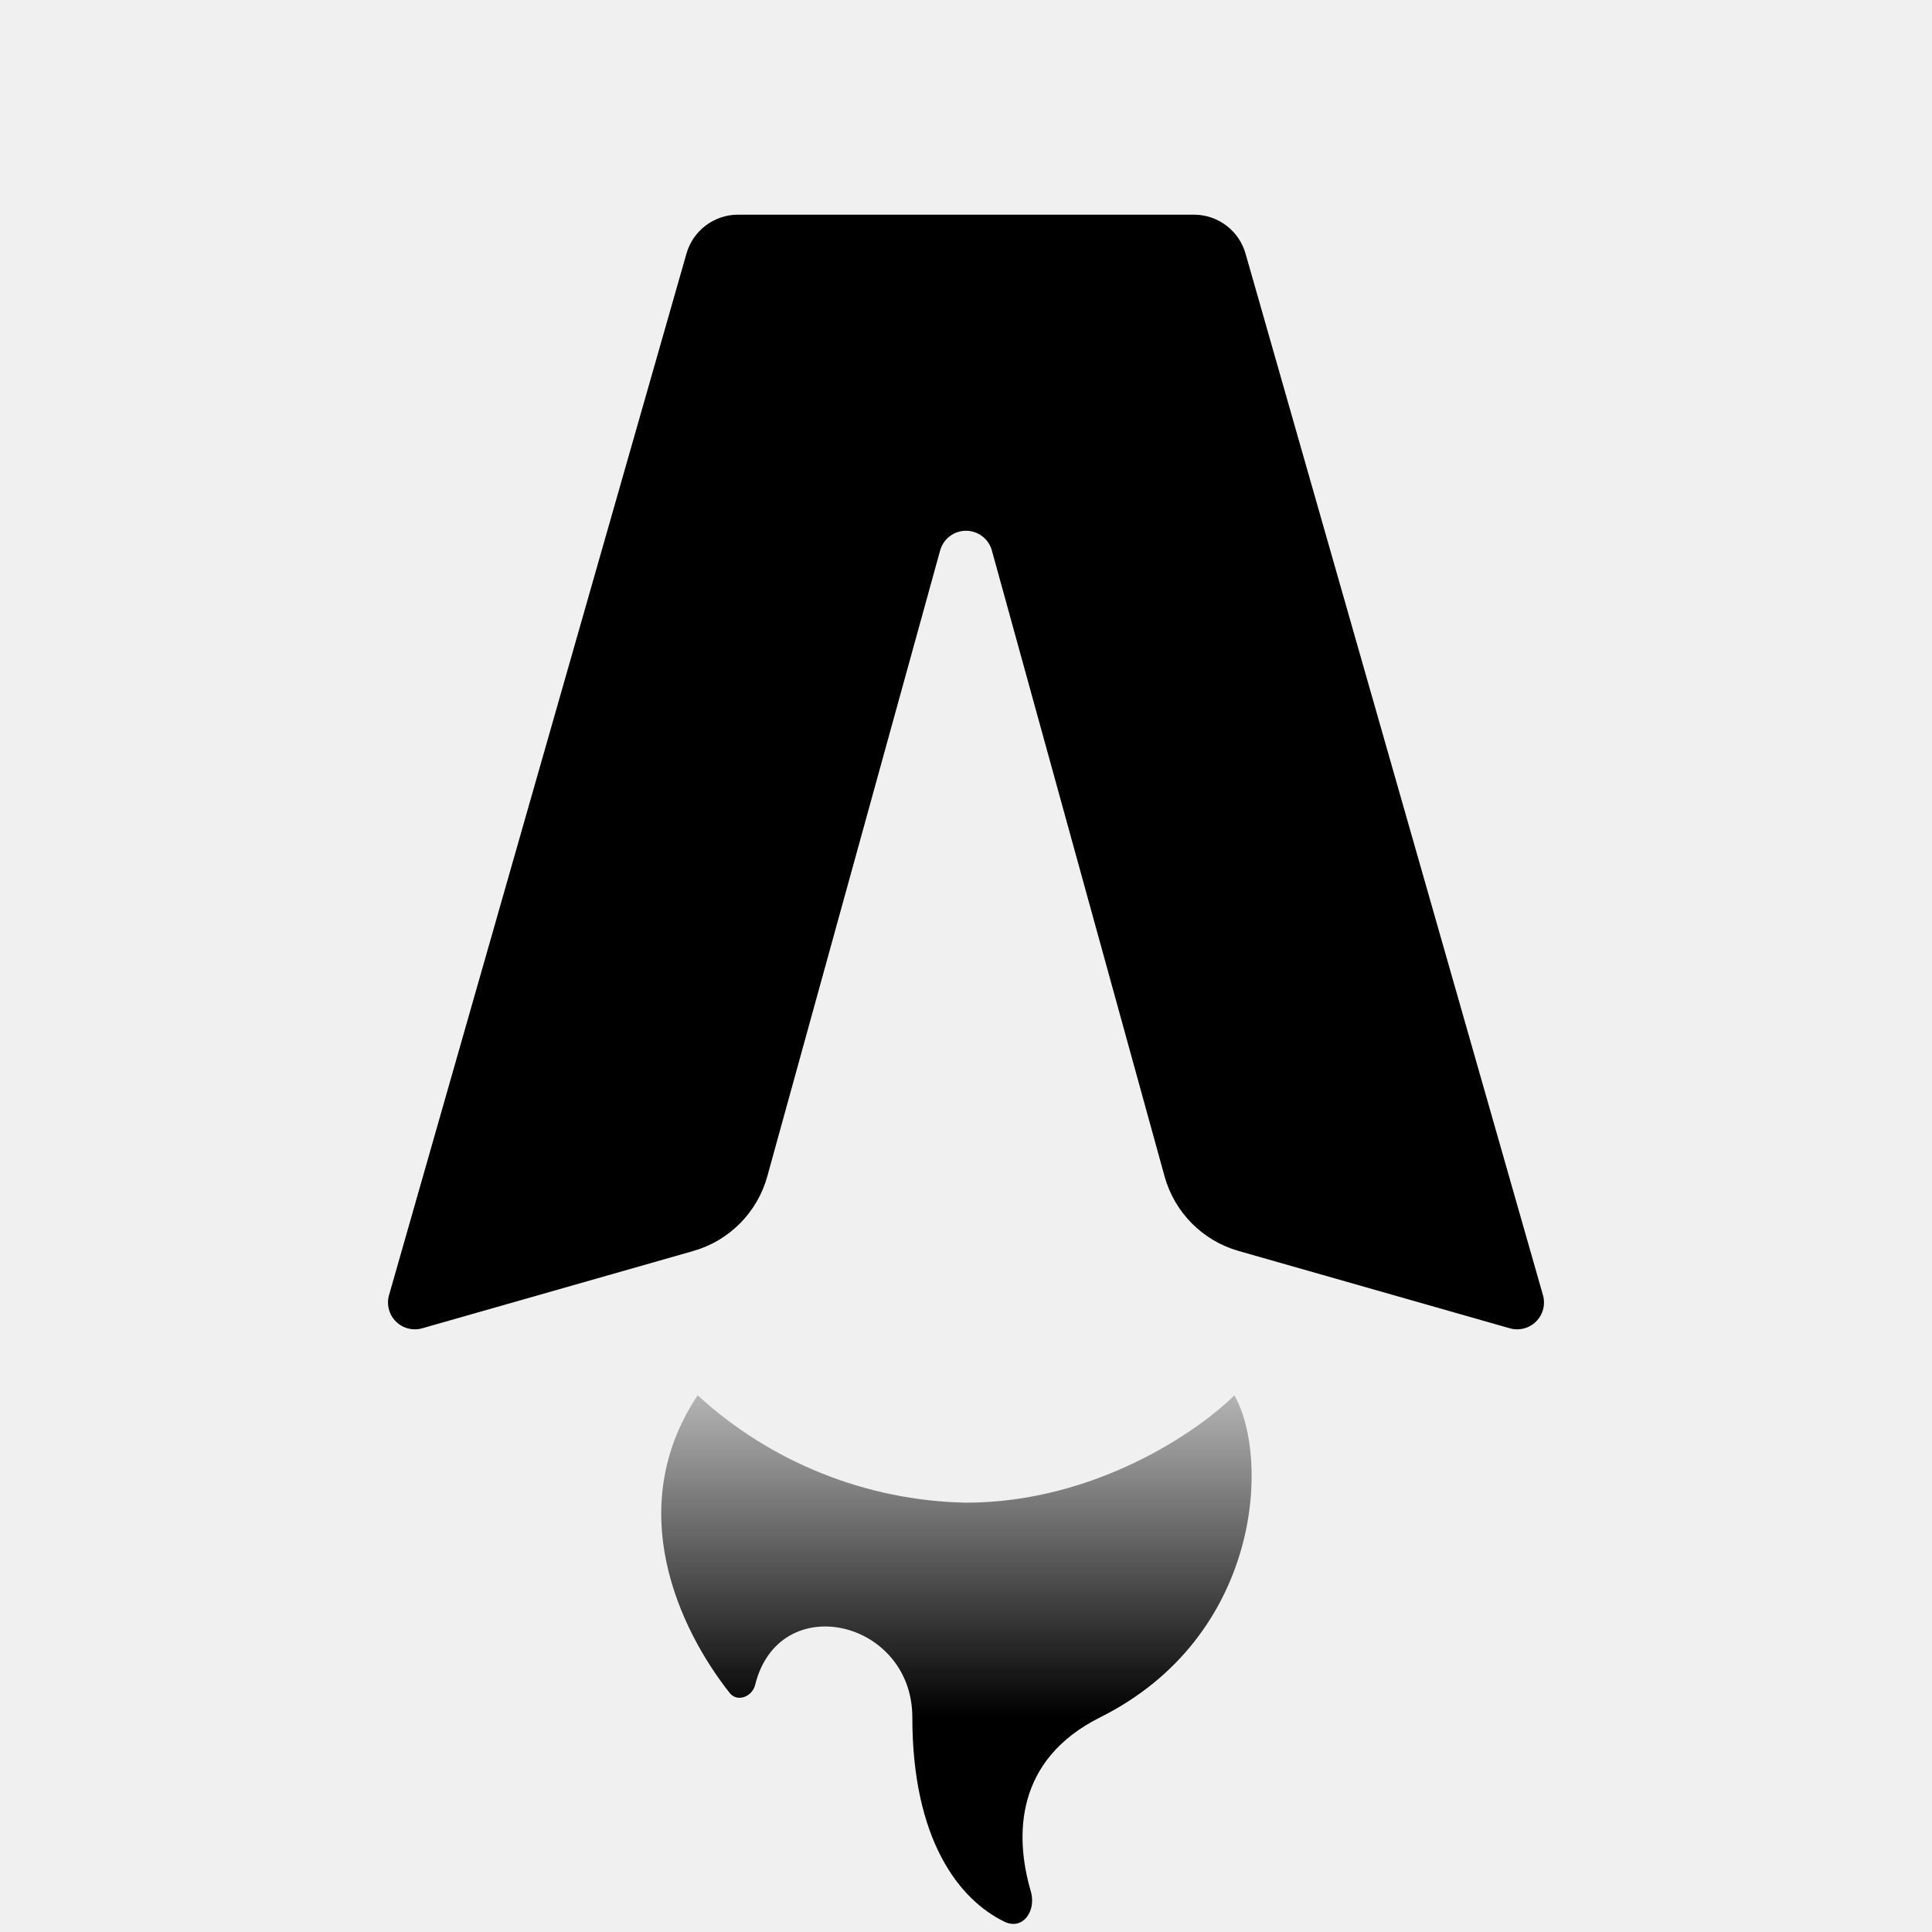
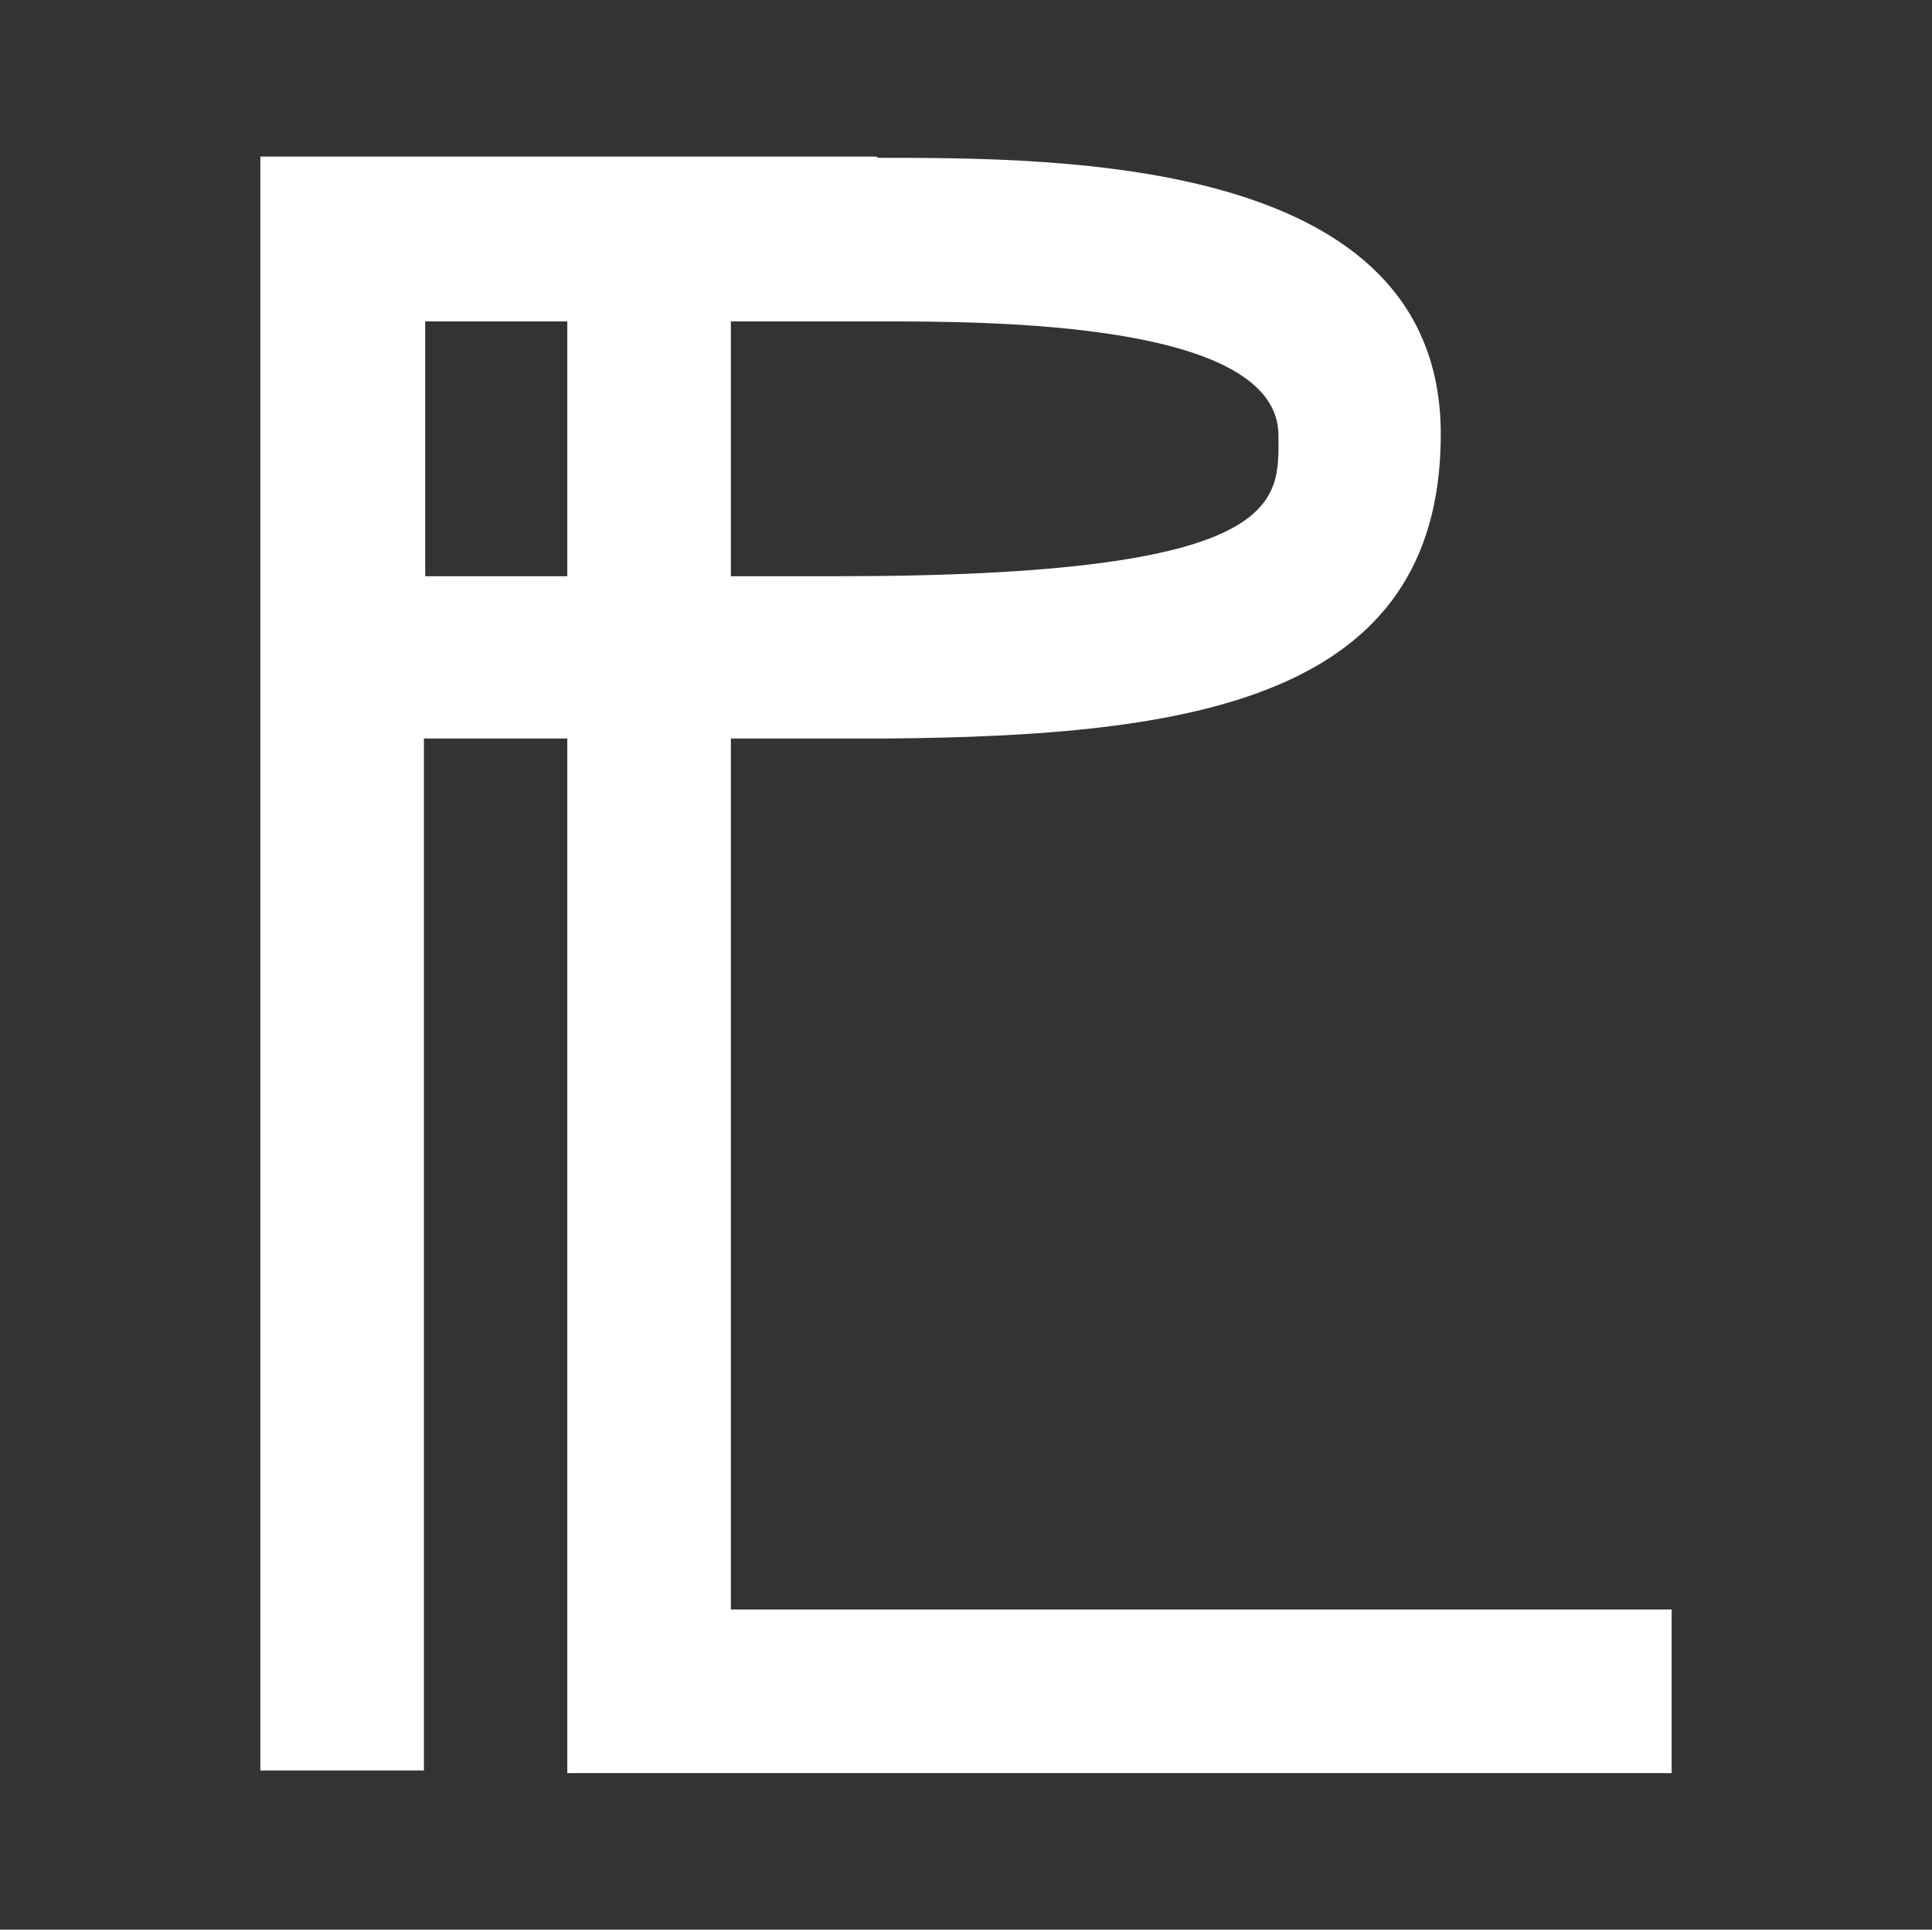
- <svg xmlns="http://www.w3.org/2000/svg" fill="none" viewBox="0 0 36 36">
-   <path fill="#000" d="M22.25 4h-8.5a1 1 0 0 0-.96.73l-5.54 19.4a.5.5 0 0 0 .62.62l5.05-1.44a2 2 0 0 0 1.38-1.4l3.22-11.66a.5.5 0 0 1 .96 0l3.22 11.67a2 2 0 0 0 1.38 1.39l5.05 1.44a.5.5 0 0 0 .62-.62l-5.54-19.4a1 1 0 0 0-.96-.73Z" />
-   <path fill="url(#gradient)" d="M18 28a7.63 7.63 0 0 1-5-2c-1.4 2.1-.35 4.35.6 5.55.14.17.41.07.47-.15.44-1.8 2.93-1.22 2.93.6 0 2.28.87 3.4 1.72 3.81.34.16.59-.2.49-.56-.31-1.05-.29-2.46 1.29-3.25 3-1.5 3.17-4.83 2.5-6-.67.67-2.6 2-5 2Z" />
-   <defs>
-     <linearGradient id="gradient" x1="16" x2="16" y1="32" y2="24" gradientUnits="userSpaceOnUse">
-       <stop stop-color="#000" />
-       <stop offset="1" stop-color="#000" stop-opacity="0" />
-     </linearGradient>
-   </defs>
-   <style>
-     @media (prefers-color-scheme:dark){:root{filter:invert(100%)}}
-   </style>
+ <svg xmlns="http://www.w3.org/2000/svg" width="1024" height="1023" viewBox="0 0 1024 1023" fill="none">
+   <rect width="1024" height="1023" fill="#333333" />
+   <path d="M464.596 83H138V938.598H224.689V391.52H469.972C630.581 390.175 763.639 371.355 763.639 230.202C763.639 83.672 564.053 83.672 465.268 83.672L464.596 83ZM443.763 305.484H225.361V170.38H465.268C525.076 170.38 677.622 170.38 677.622 230.874C677.622 265.826 683.67 305.484 443.763 305.484Z" fill="white" />
+   <path d="M387.371 84.402H300.682V940H886V853.292H387.371V84.402Z" fill="white" />
</svg>
